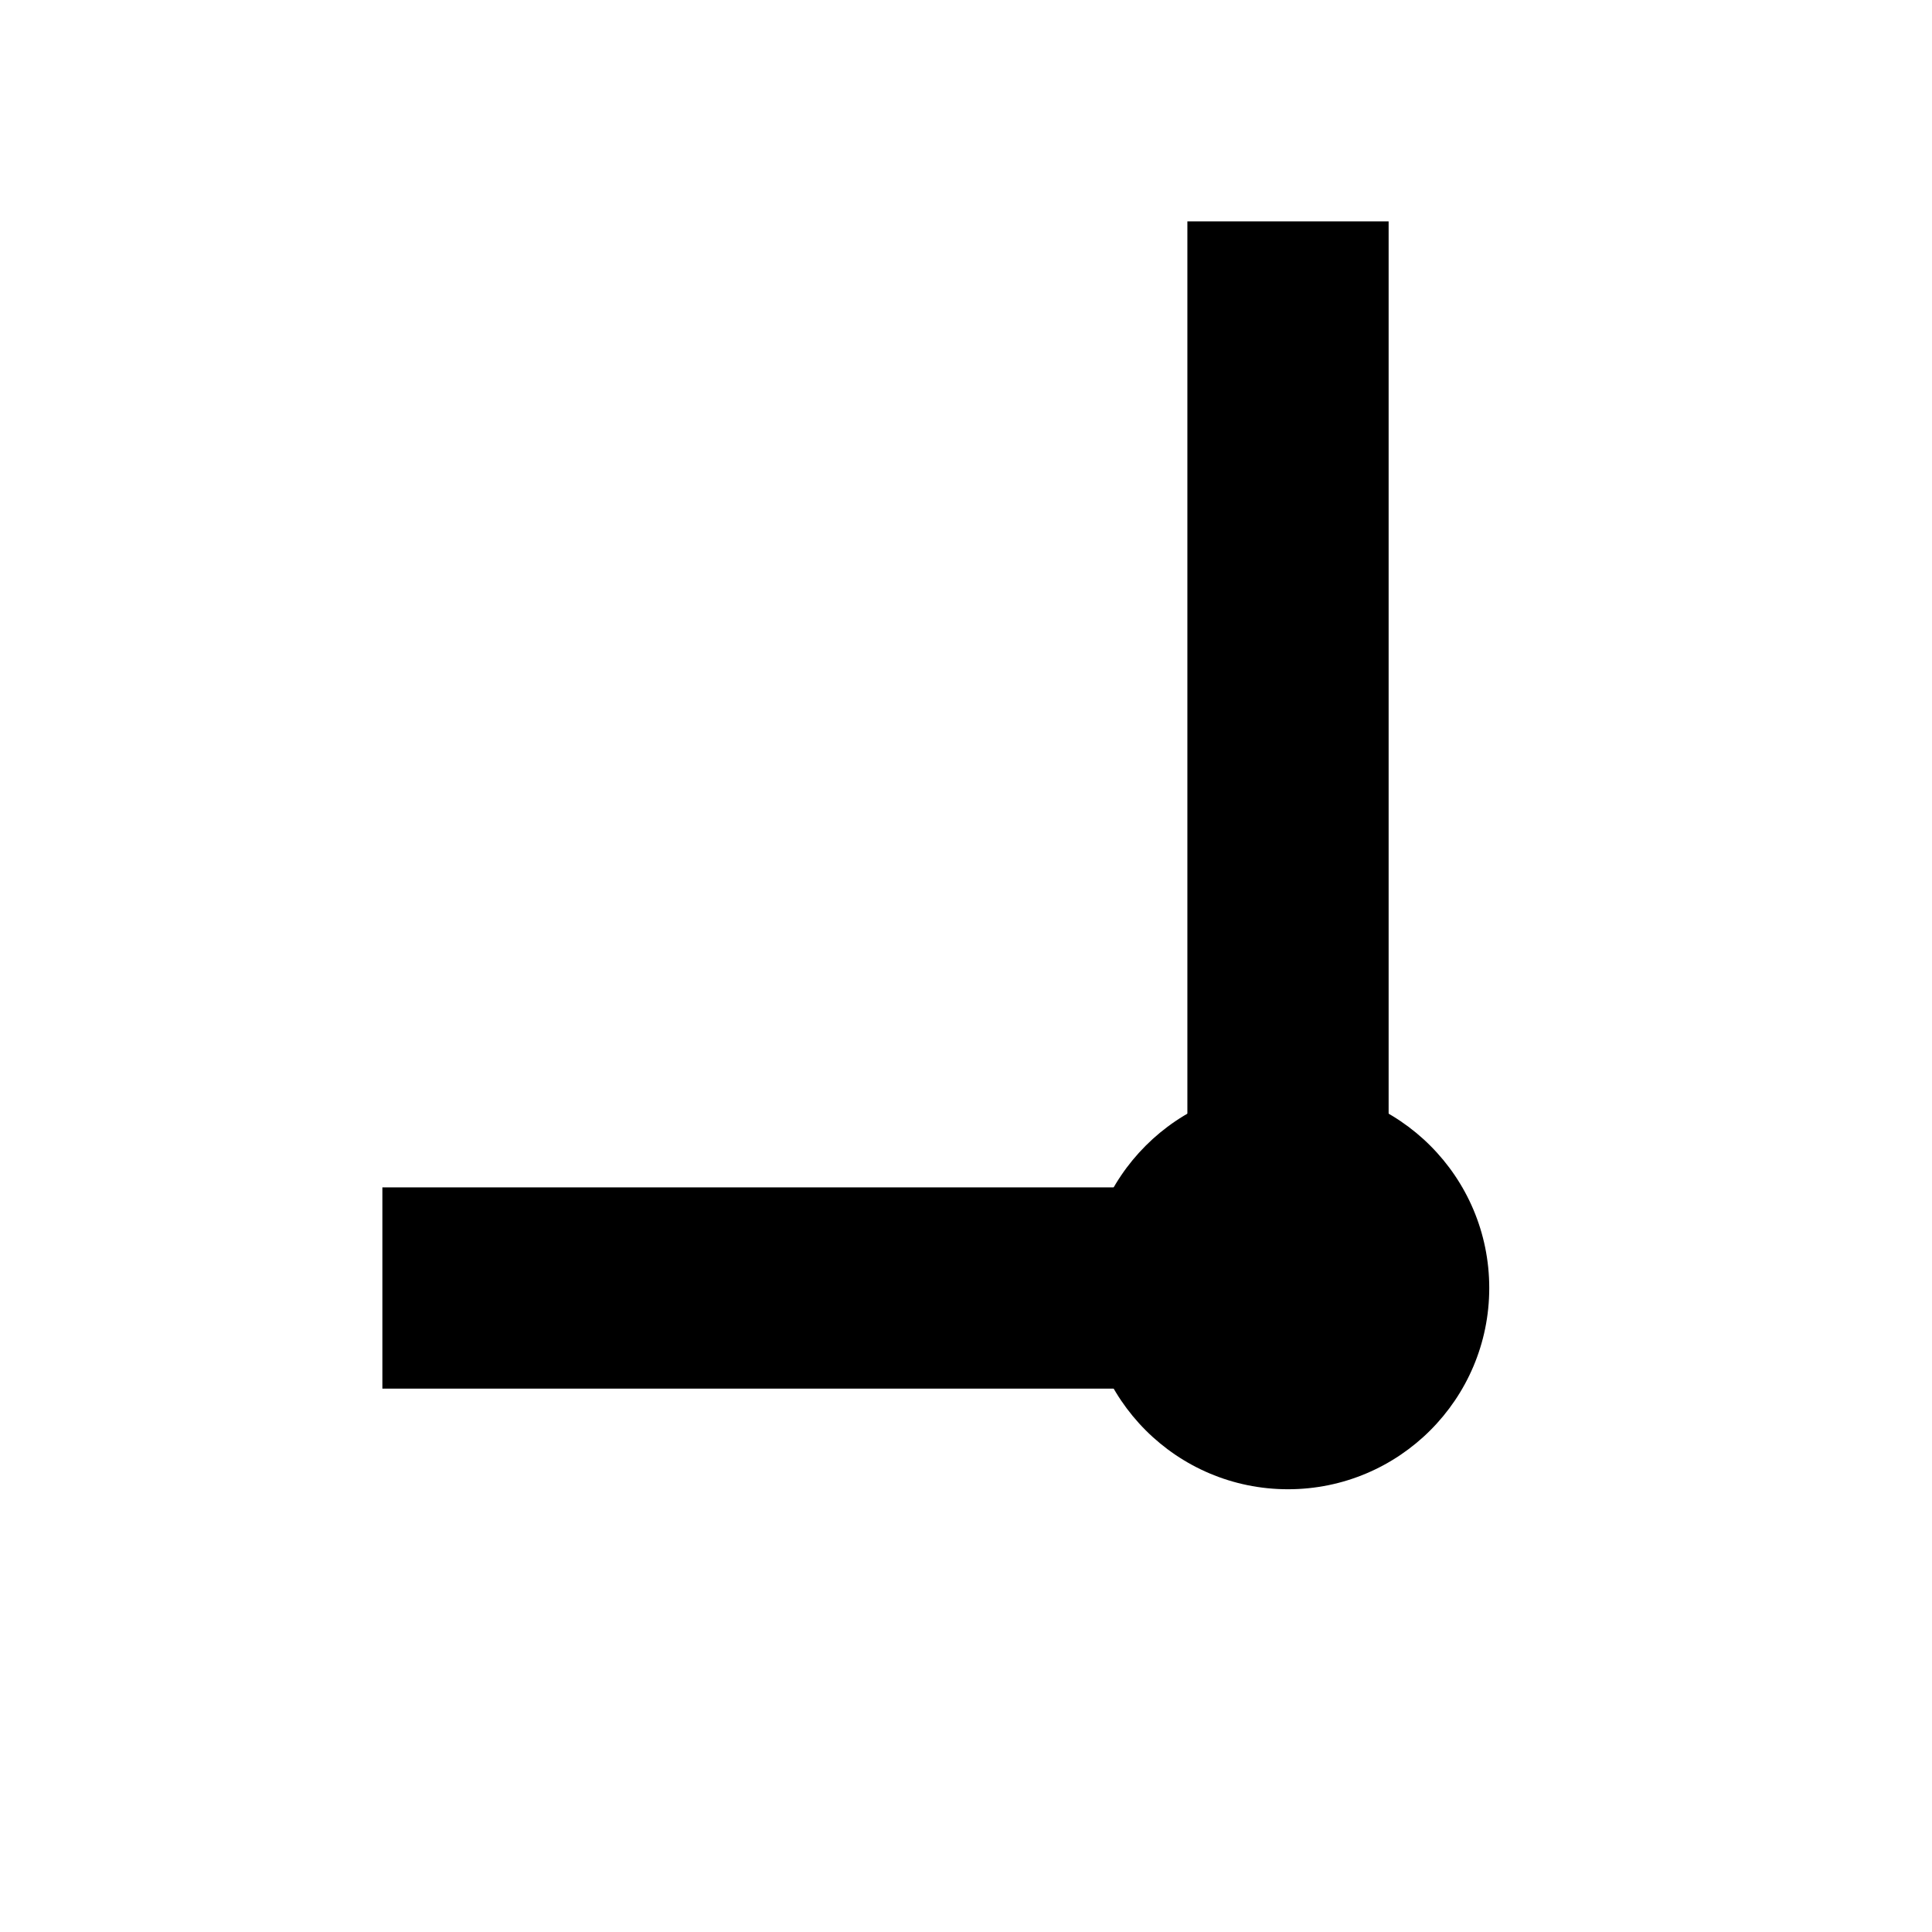
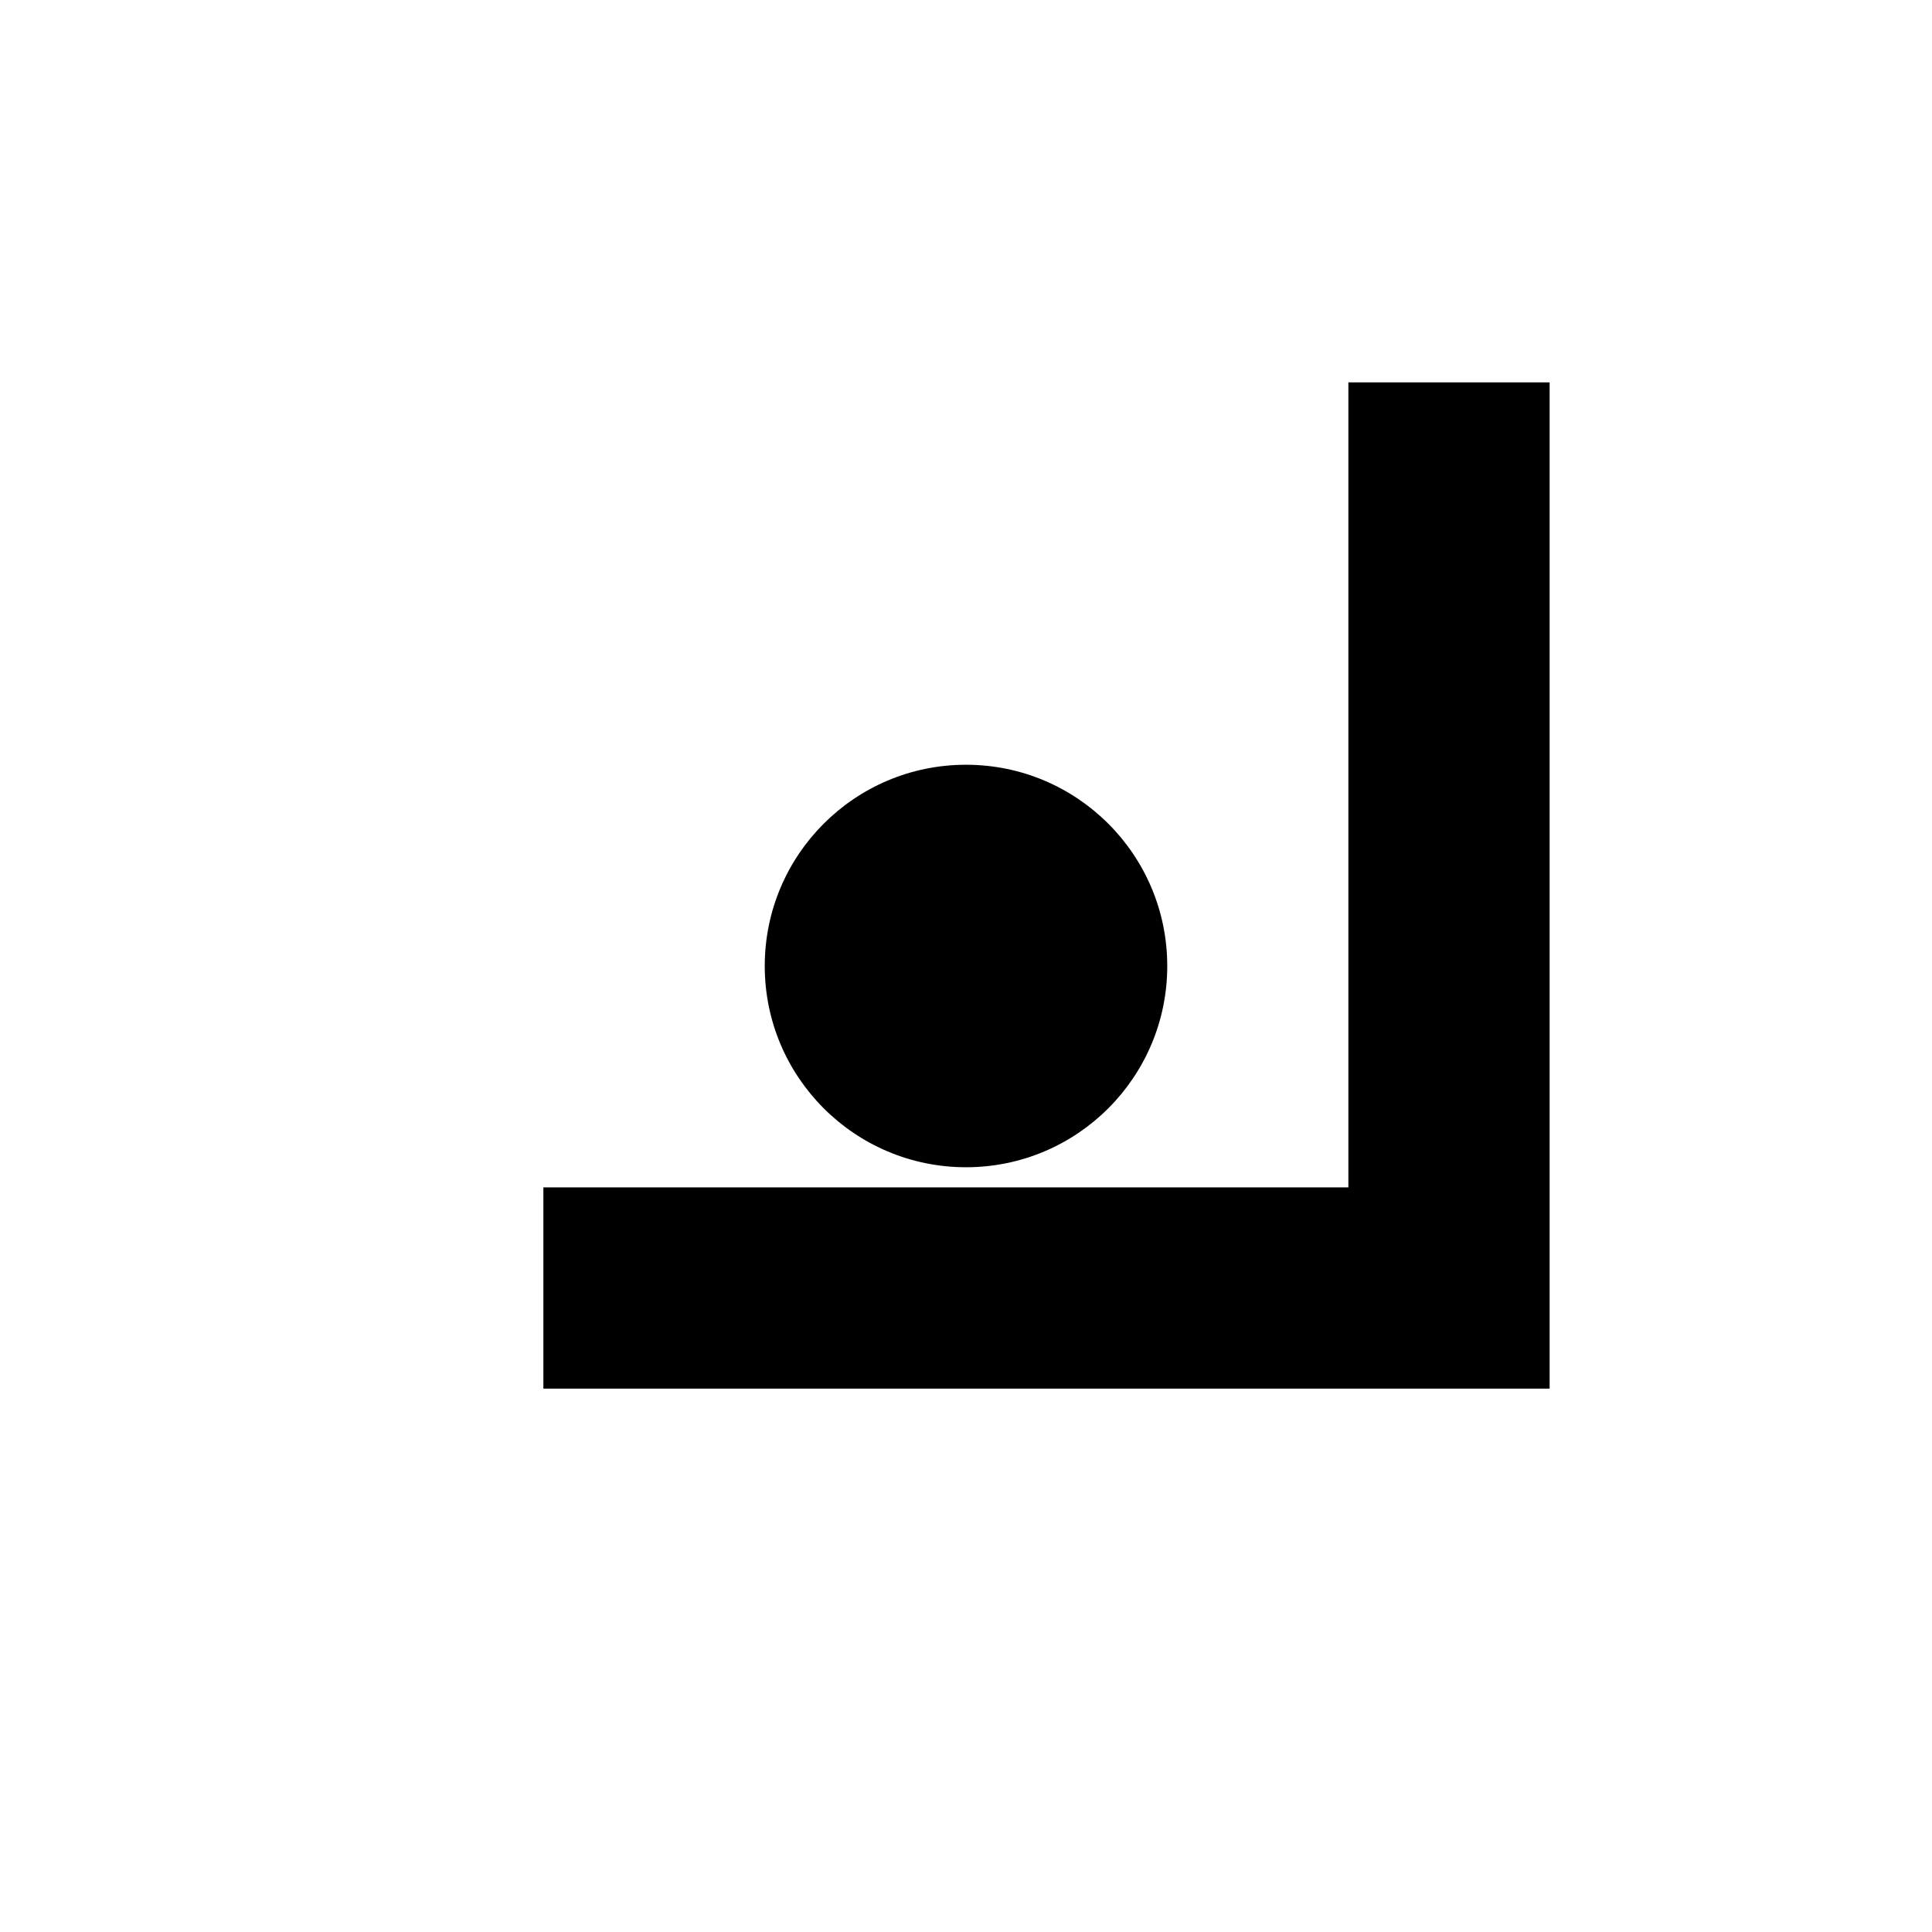
<svg xmlns="http://www.w3.org/2000/svg" viewBox="0 0 24 24" fill="none" stroke="currentColor" stroke-width="2.5" stroke-linecap="square" stroke-linejoin="miter">
-   <path d="M16 4v12H6" />
-   <circle cx="16" cy="16" r="2.5" fill="currentColor" stroke="none" />
+   <path d="M18 6v10H8" />
+   <circle cx="12" cy="12" r="2.5" fill="currentColor" stroke="none" />
</svg>
